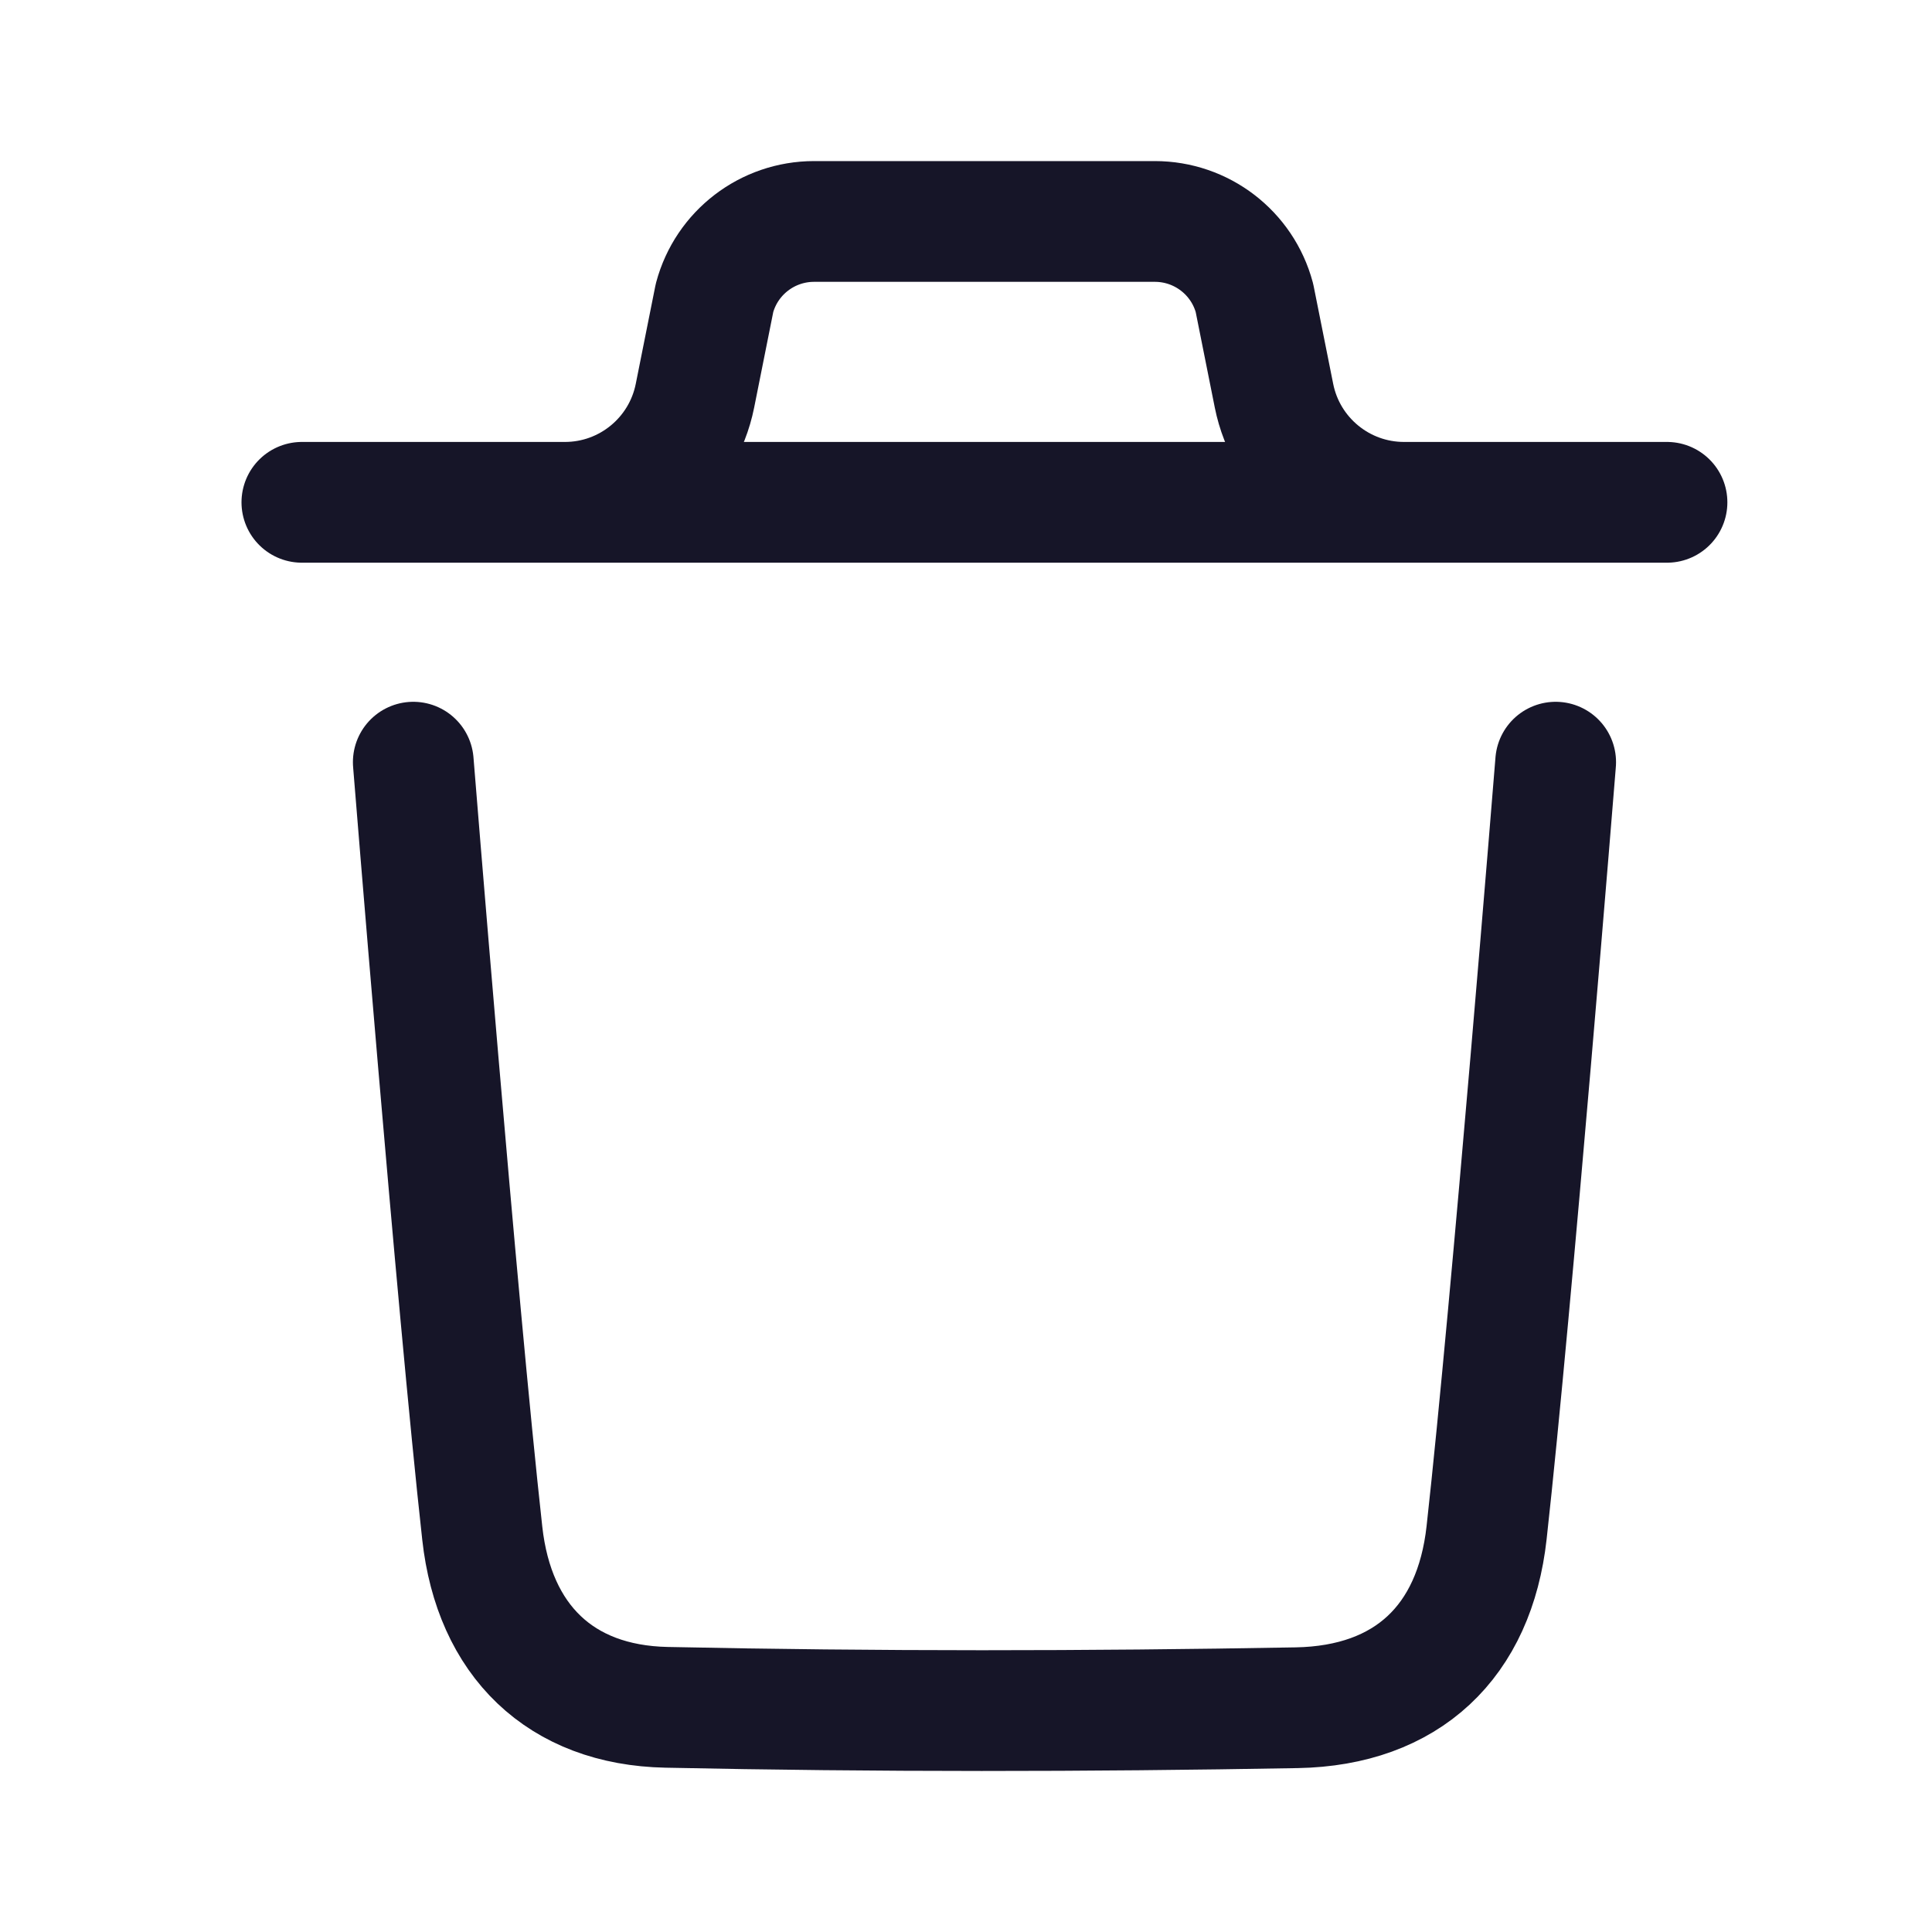
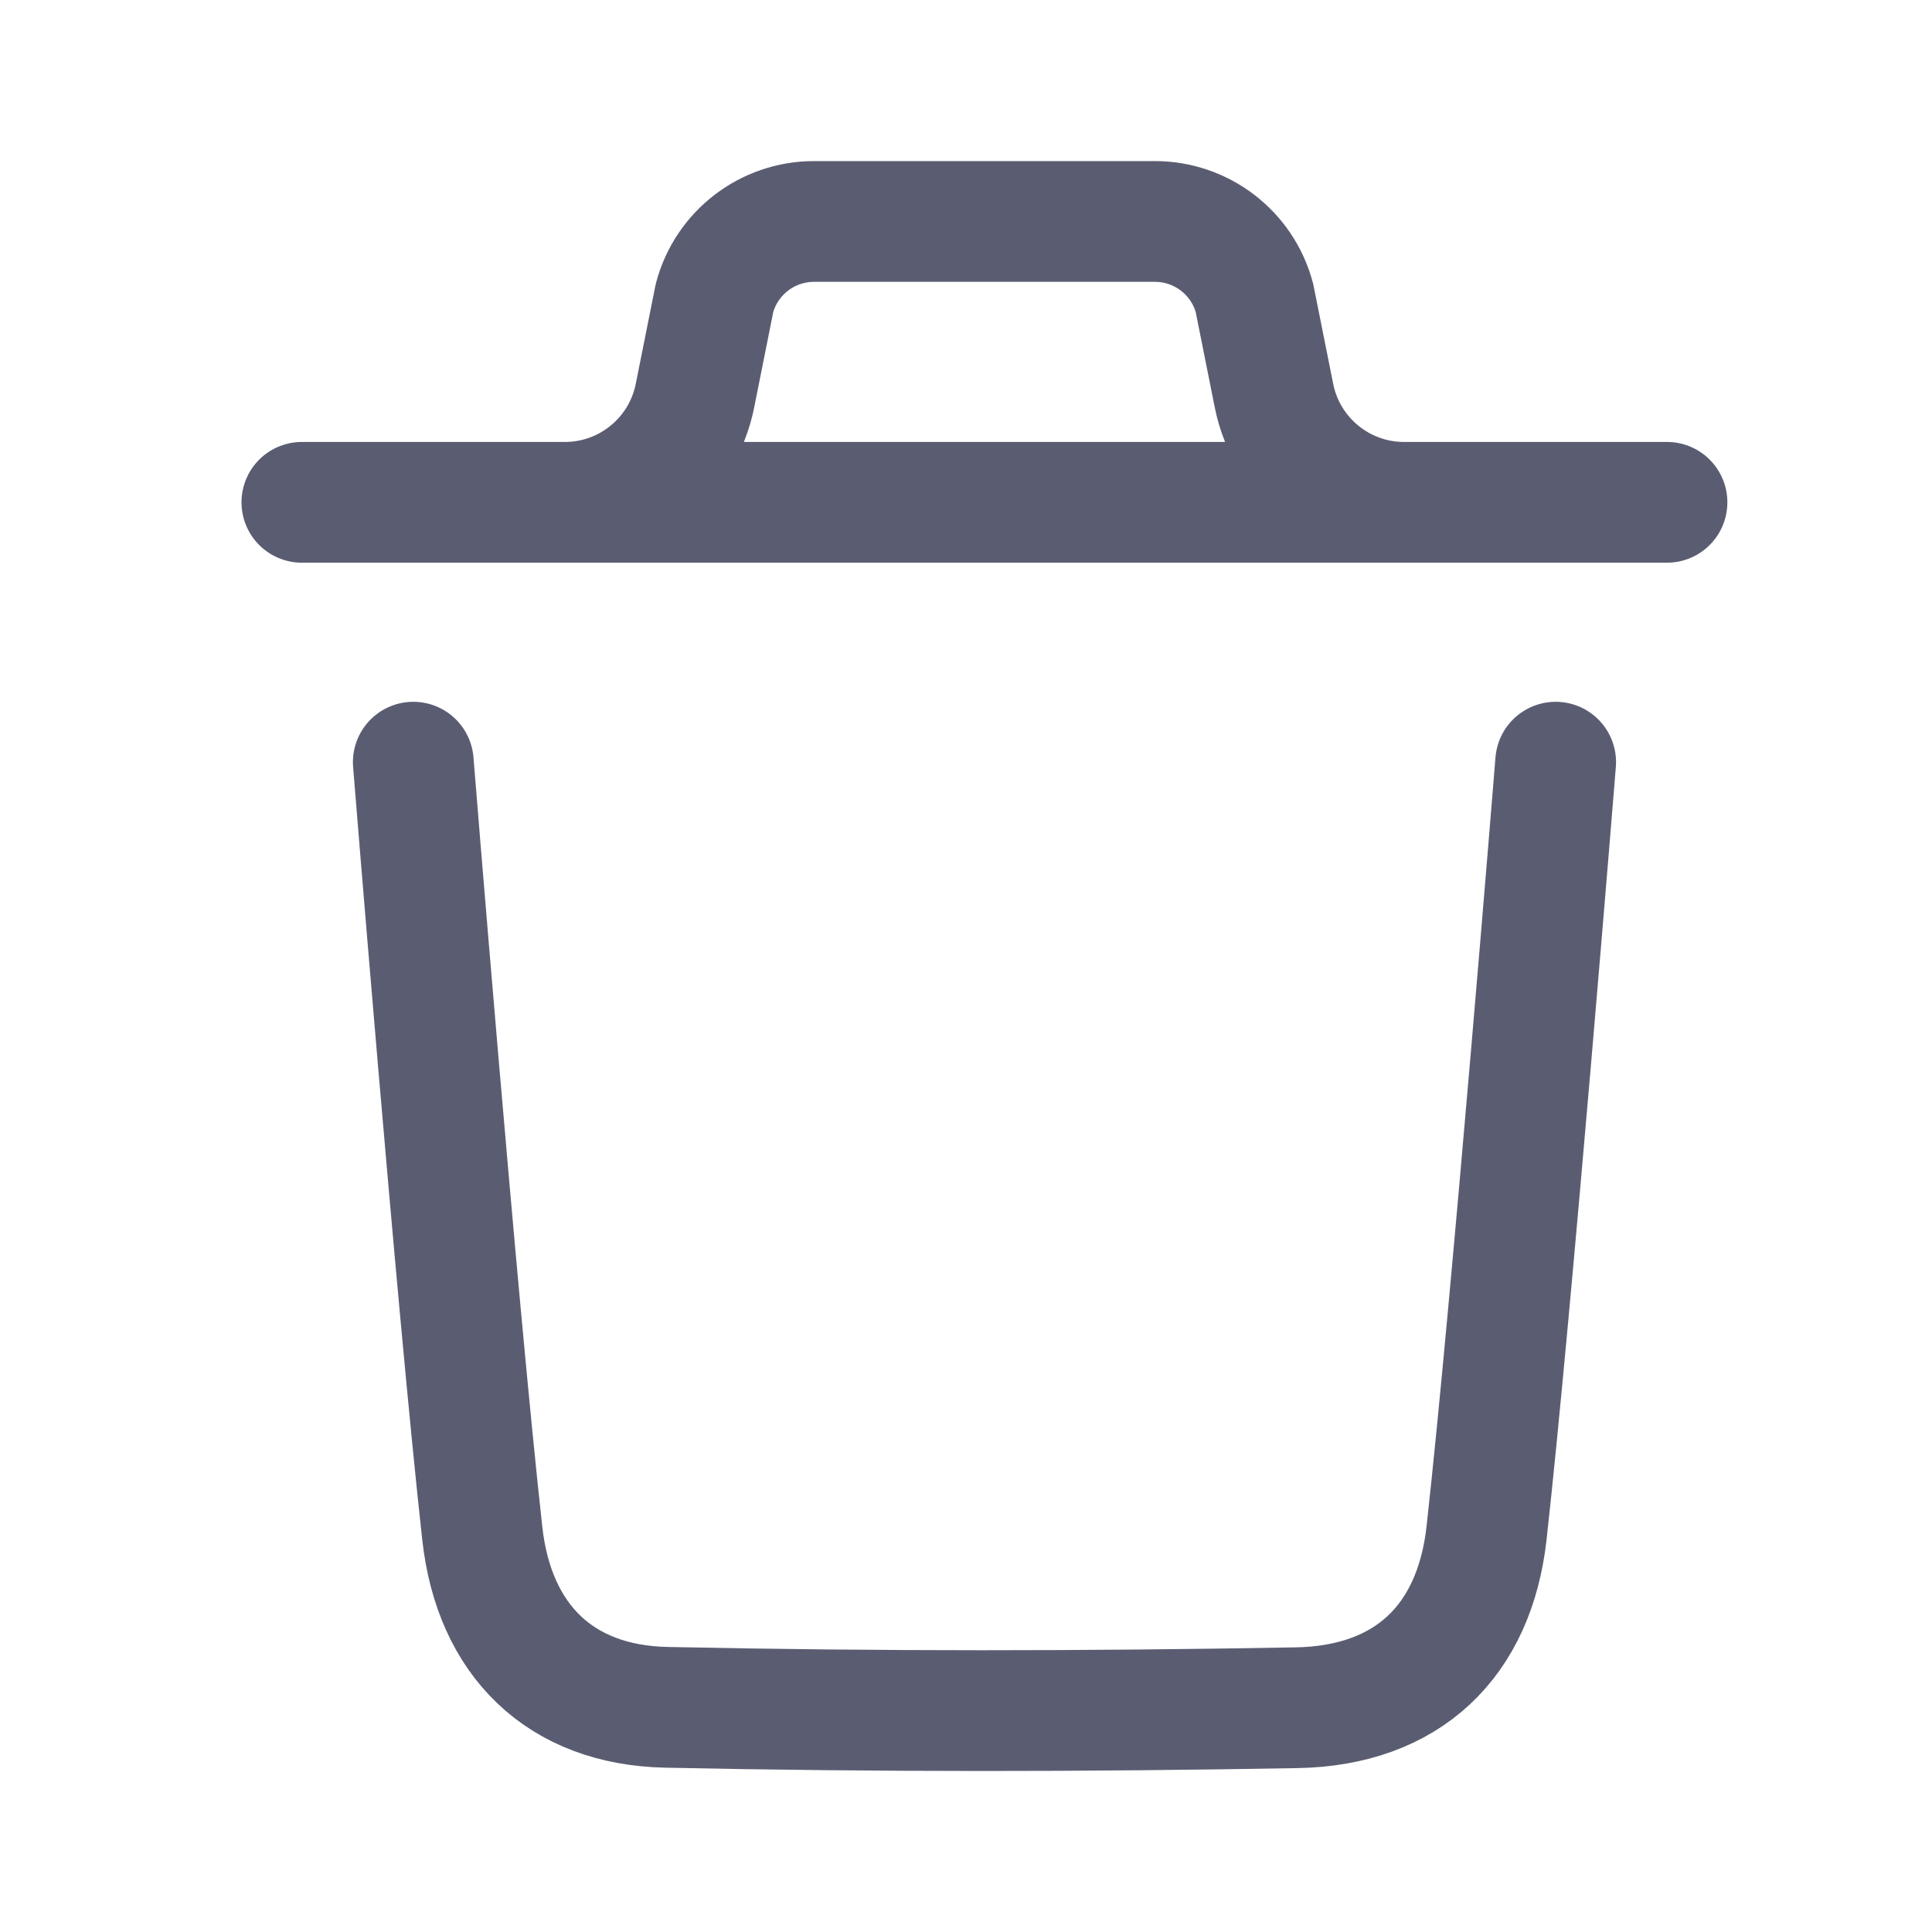
<svg xmlns="http://www.w3.org/2000/svg" viewBox="0 0 24 24" fill="none">
-   <path d="M19.325 9.468C19.325 9.468 18.782 16.203 18.467 19.04C18.317 20.395 17.48 21.189 16.109 21.214C13.5 21.261 10.888 21.264 8.28 21.209C6.961 21.182 6.138 20.378 5.991 19.047C5.674 16.185 5.134 9.468 5.134 9.468M20.708 6.24H3.75M17.441 6.24C16.656 6.24 15.98 5.685 15.826 4.916L15.583 3.7C15.433 3.139 14.925 2.751 14.346 2.751H10.113C9.534 2.751 9.026 3.139 8.876 3.7L8.633 4.916C8.479 5.685 7.803 6.24 7.018 6.24" stroke="#161528" stroke-width="1.5" stroke-linecap="round" stroke-linejoin="round" />
+   <path d="M19.325 9.468C19.325 9.468 18.782 16.203 18.467 19.04C18.317 20.395 17.48 21.189 16.109 21.214C13.5 21.261 10.888 21.264 8.28 21.209C6.961 21.182 6.138 20.378 5.991 19.047C5.674 16.185 5.134 9.468 5.134 9.468M20.708 6.24H3.75M17.441 6.24C16.656 6.24 15.98 5.685 15.826 4.916L15.583 3.7C15.433 3.139 14.925 2.751 14.346 2.751H10.113C9.534 2.751 9.026 3.139 8.876 3.7L8.633 4.916C8.479 5.685 7.803 6.24 7.018 6.24" stroke="#5A5D72" stroke-width="1.5" stroke-linecap="round" stroke-linejoin="round" />
</svg>
